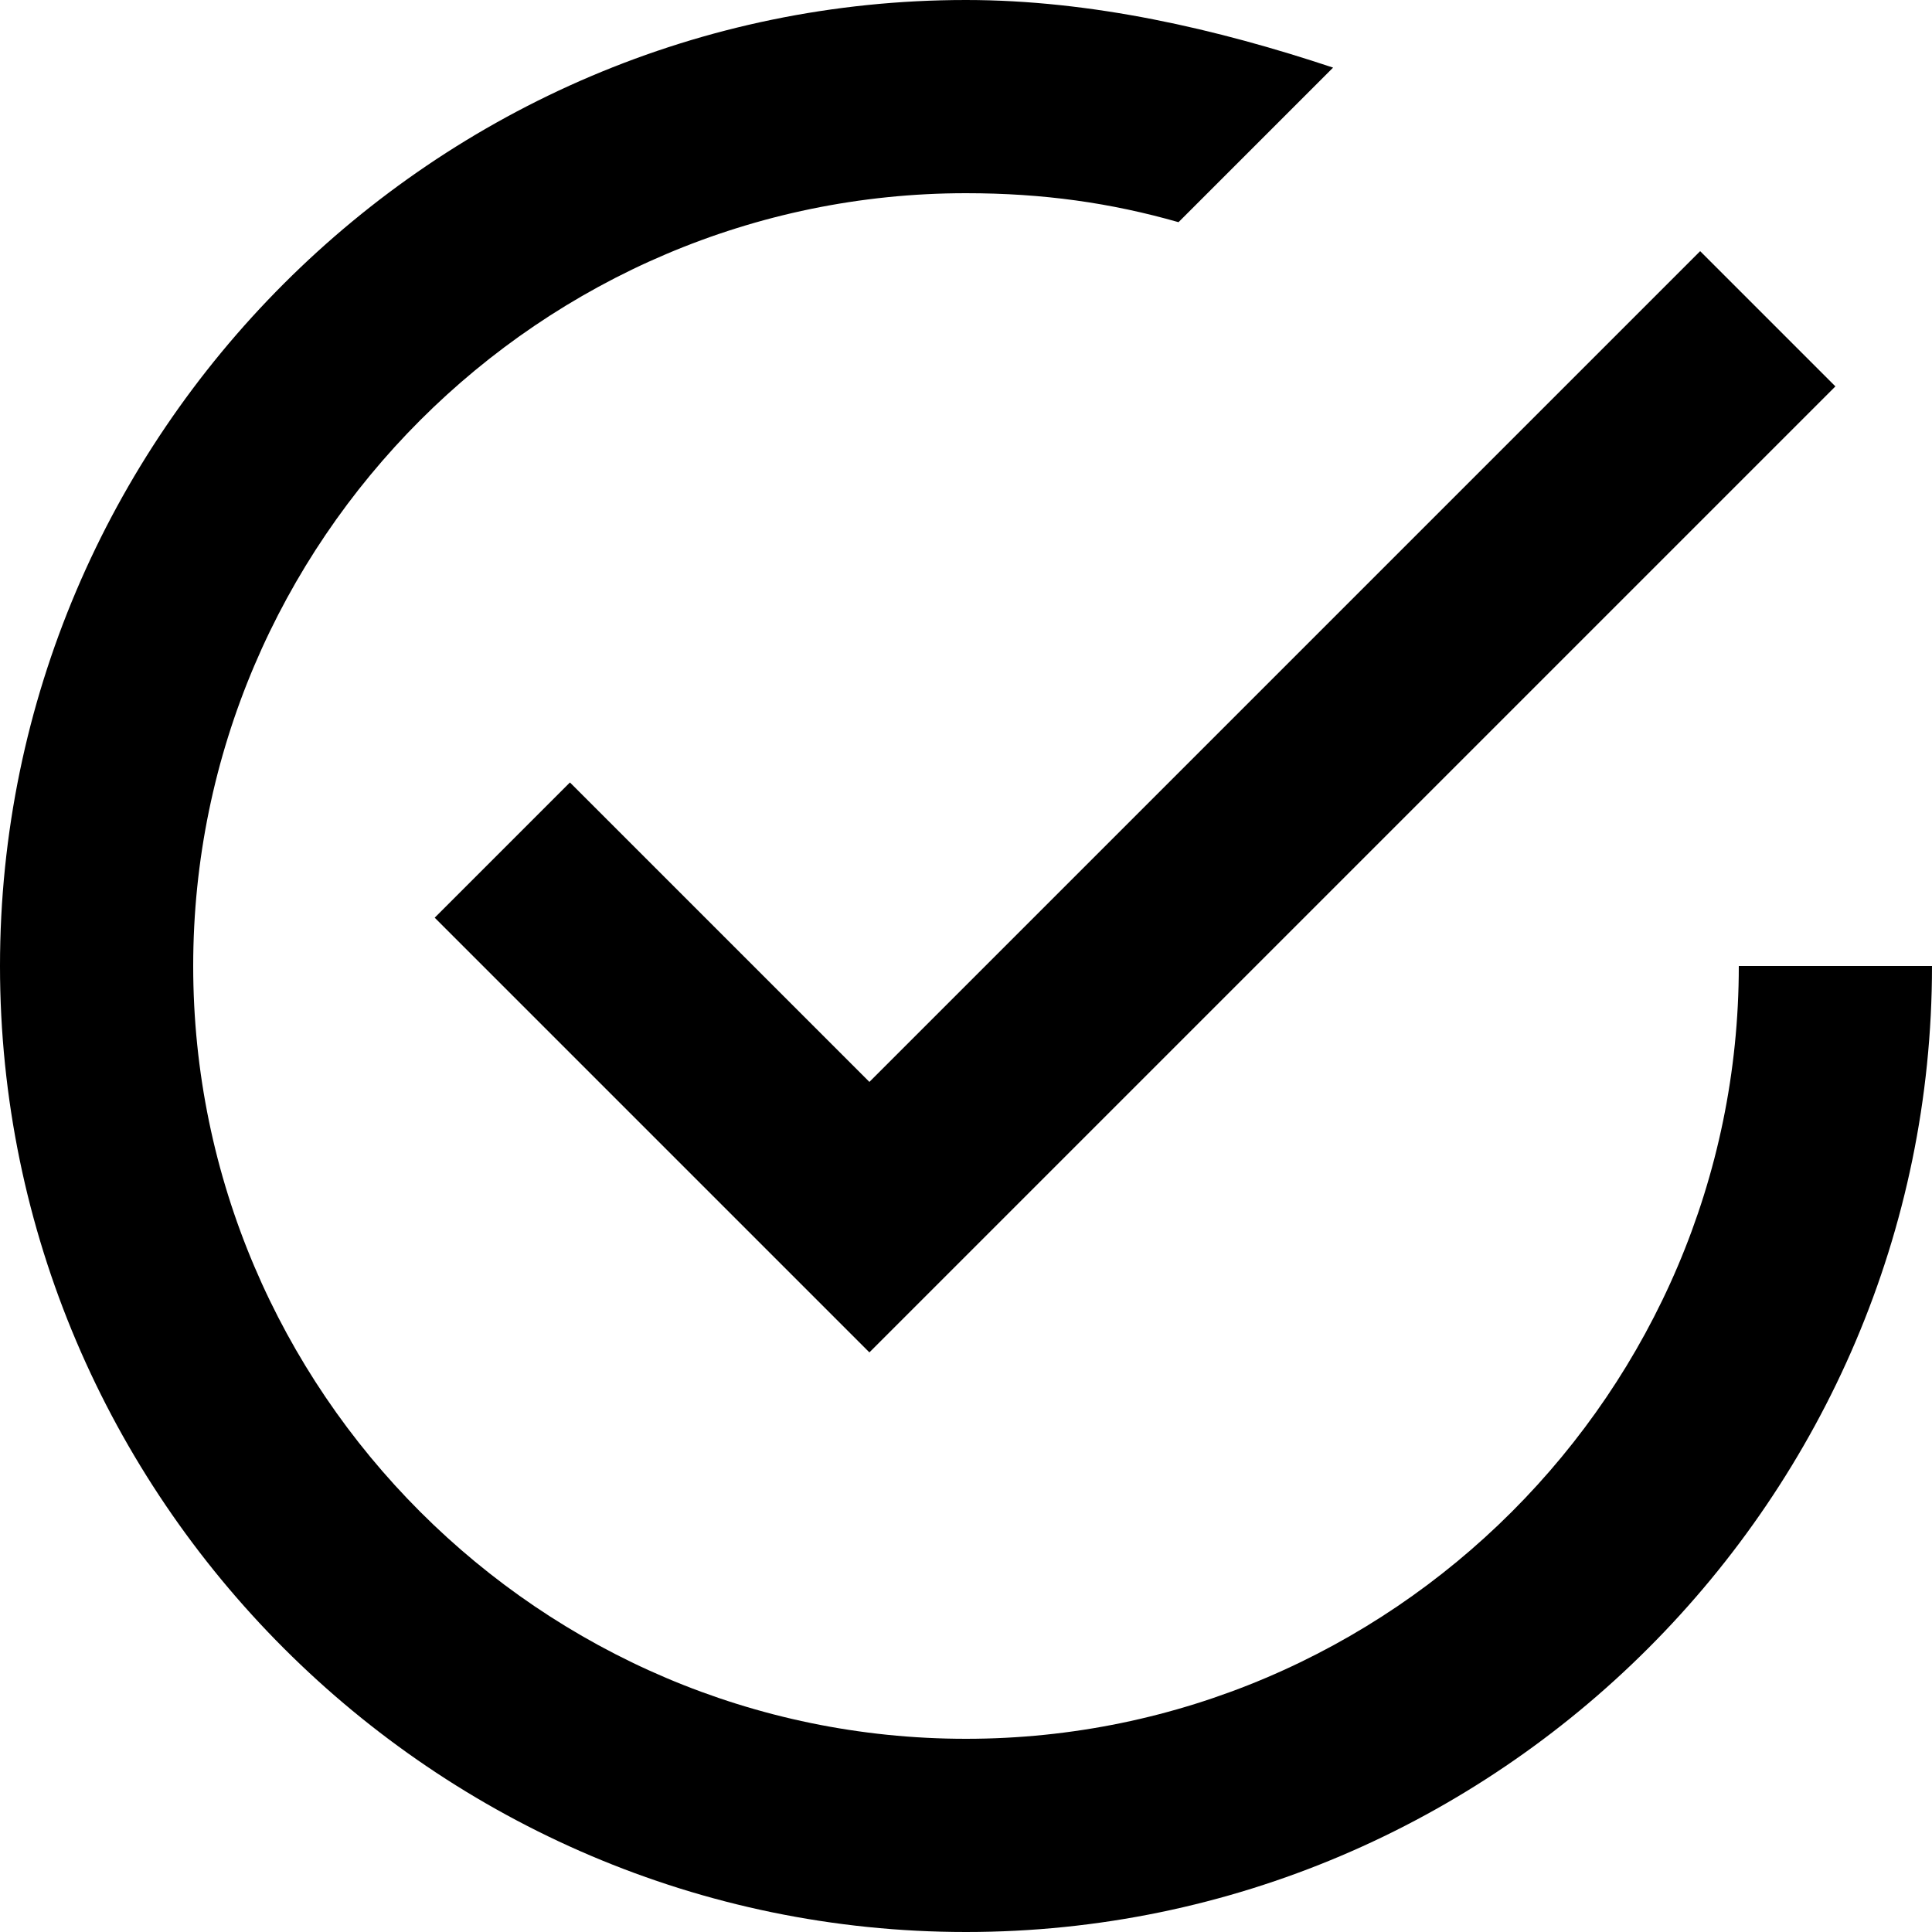
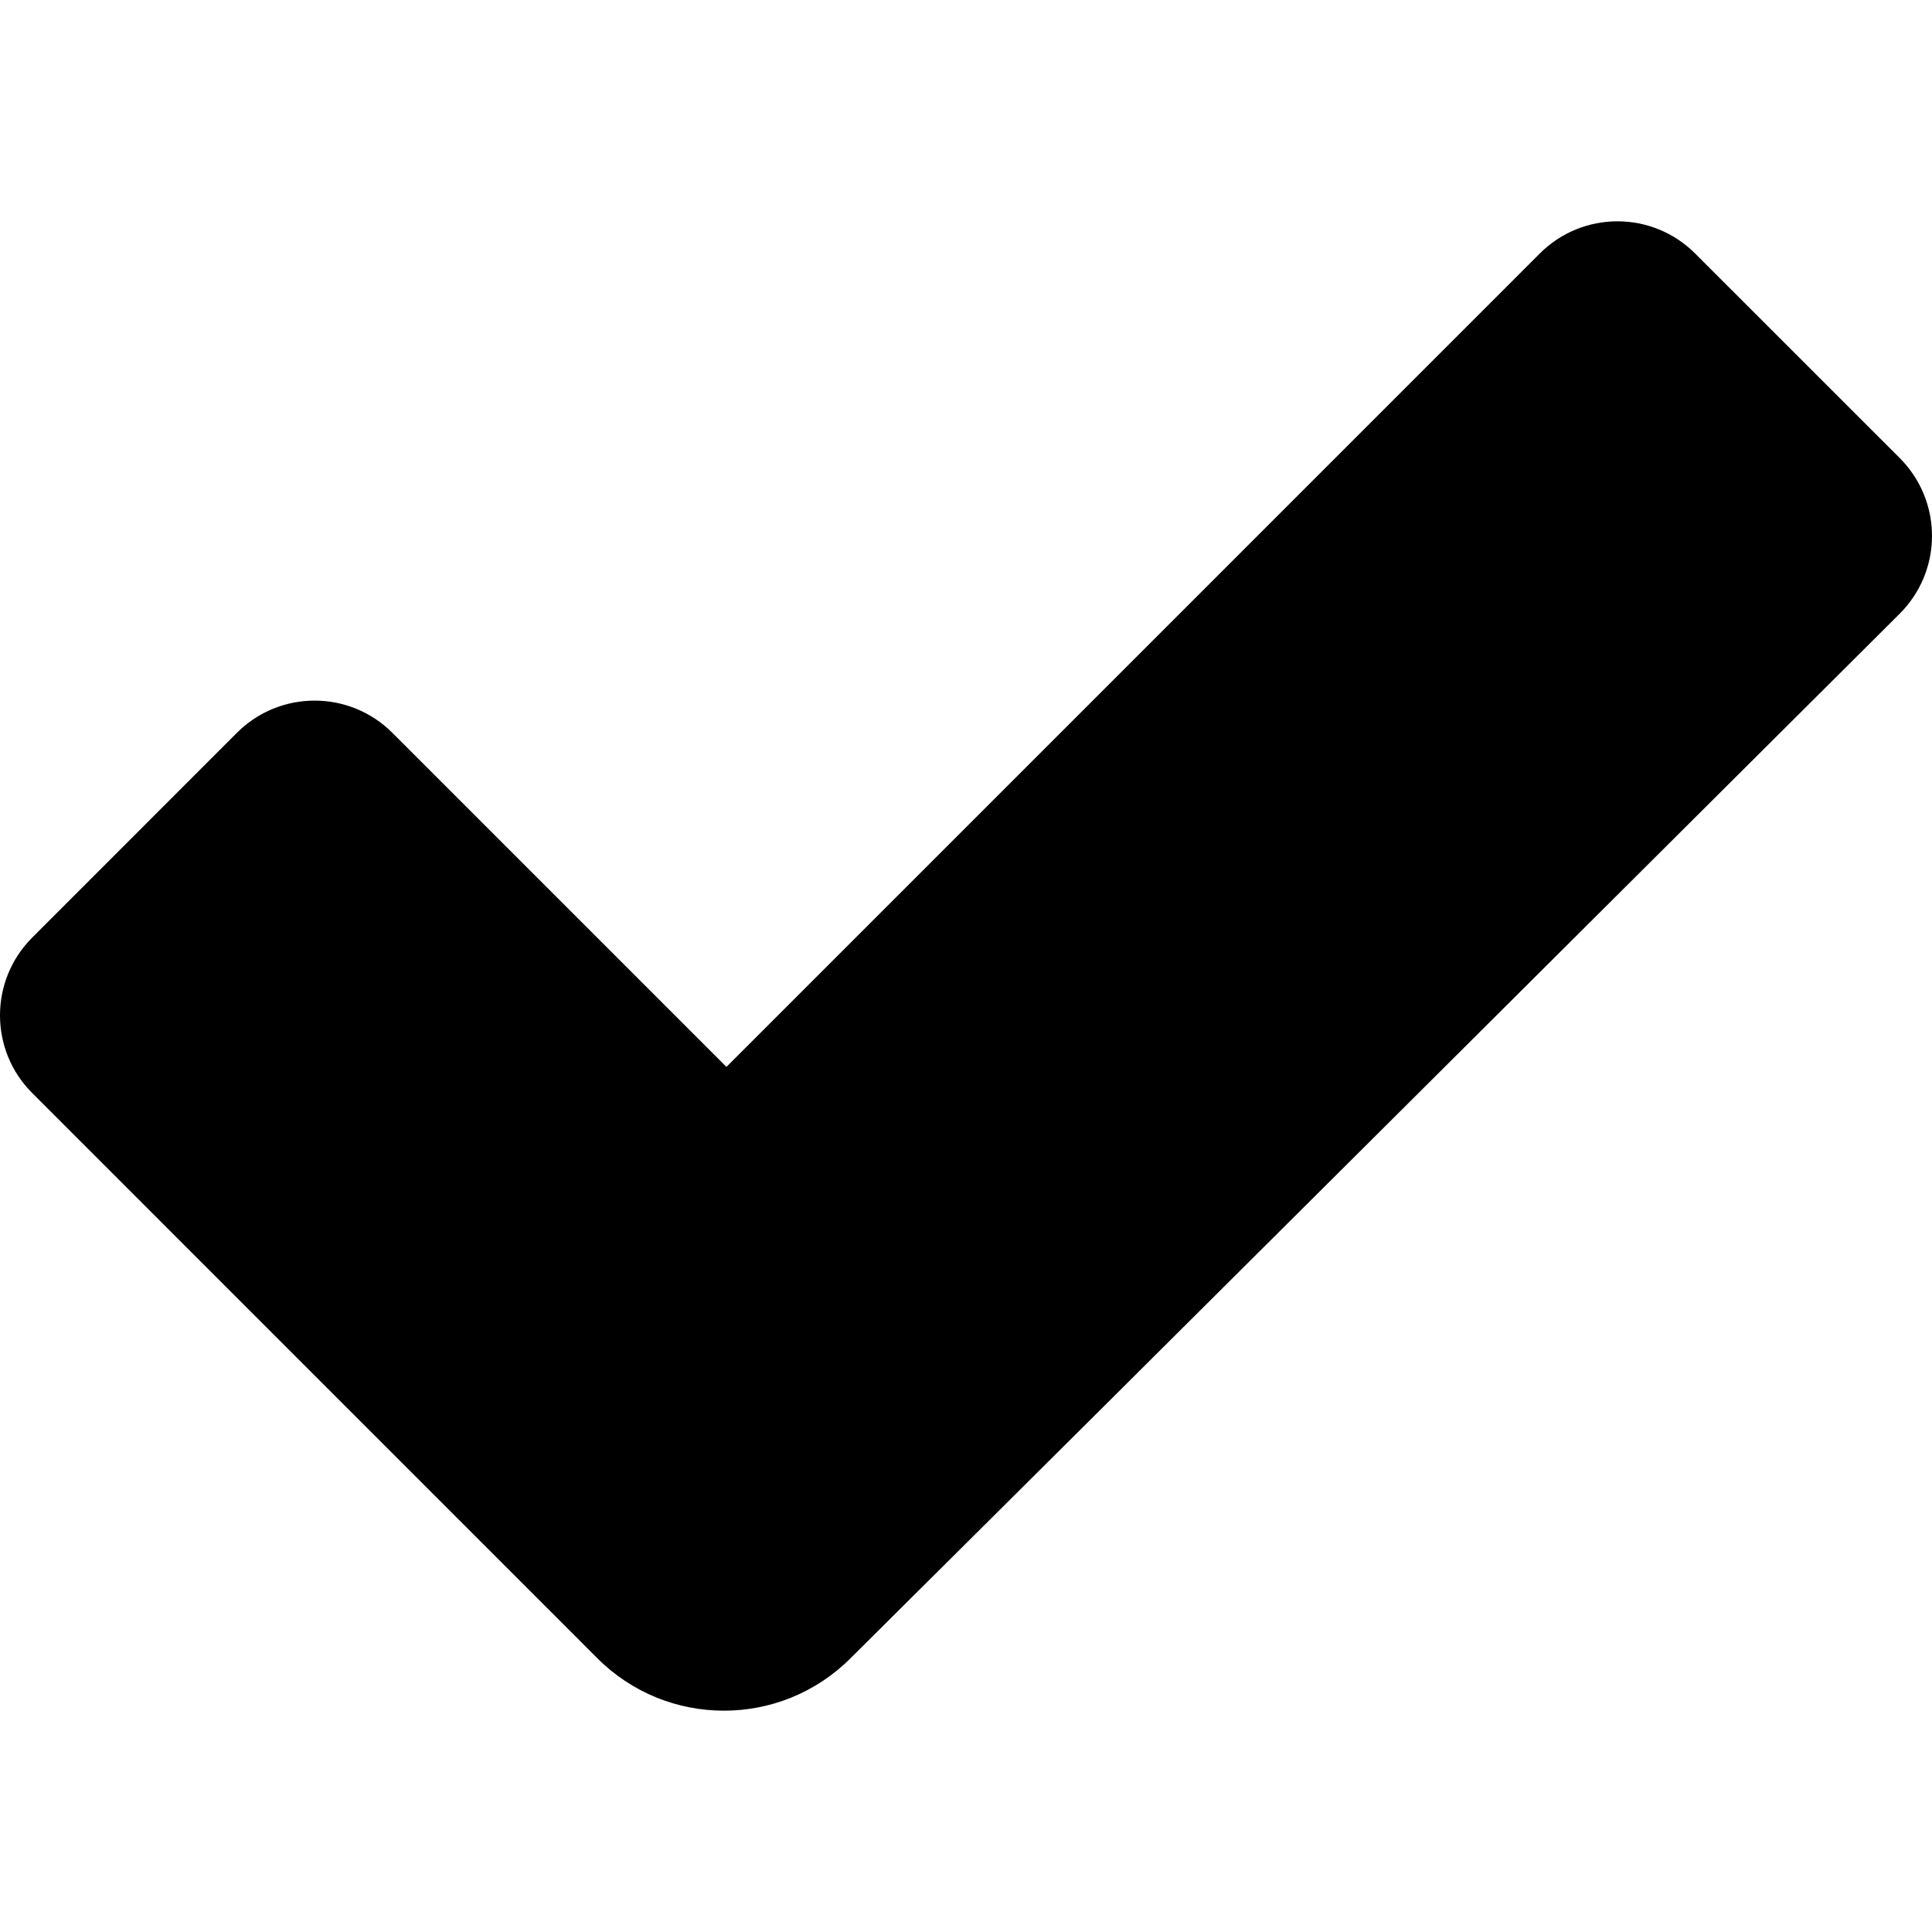
- <svg xmlns="http://www.w3.org/2000/svg" version="1.1" id="Capa_1" x="0px" y="0px" width="510px" height="510px" viewBox="0 0 510 510" style="enable-background:new 0 0 510 510;" xml:space="preserve">
-   <g>
-     <g id="check-circle-outline">
-       <path d="M150.45,206.55l-35.7,35.7L229.5,357l255-255l-35.7-35.7L229.5,285.6L150.45,206.55z M459,255c0,112.2-91.8,204-204,204    S51,367.2,51,255S142.8,51,255,51c20.4,0,38.25,2.55,56.1,7.65l40.801-40.8C321.3,7.65,288.15,0,255,0C114.75,0,0,114.75,0,255    s114.75,255,255,255s255-114.75,255-255H459z" />
-     </g>
-   </g>
+ <svg xmlns="http://www.w3.org/2000/svg" version="1.1" id="Capa_1" x="0px" y="0px" viewBox="0 0 479.104 479.104" style="enable-background:new 0 0 479.104 479.104;" xml:space="preserve">
+   <path d="M471.121,113.606l-50.758-50.741c-10.642-10.644-27.881-10.644-38.522,0L180.146,264.574L97.303,181.73  c-10.644-10.643-27.898-10.658-38.538-0.017L7.99,232.504C-2.653,243.146-2.668,260.4,7.974,271.043L148.14,411.226  c17.287,17.284,45.31,17.333,62.659,0.11c64.093-63.647,208.114-207.158,260.291-259.145c5.129-5.111,8.014-12.043,8.014-19.275  C479.12,125.668,476.235,118.736,471.121,113.606z" />
  <g>
</g>
  <g>
</g>
  <g>
</g>
  <g>
</g>
  <g>
</g>
  <g>
</g>
  <g>
</g>
  <g>
</g>
  <g>
</g>
  <g>
</g>
  <g>
</g>
  <g>
</g>
  <g>
</g>
  <g>
</g>
  <g>
</g>
</svg>
